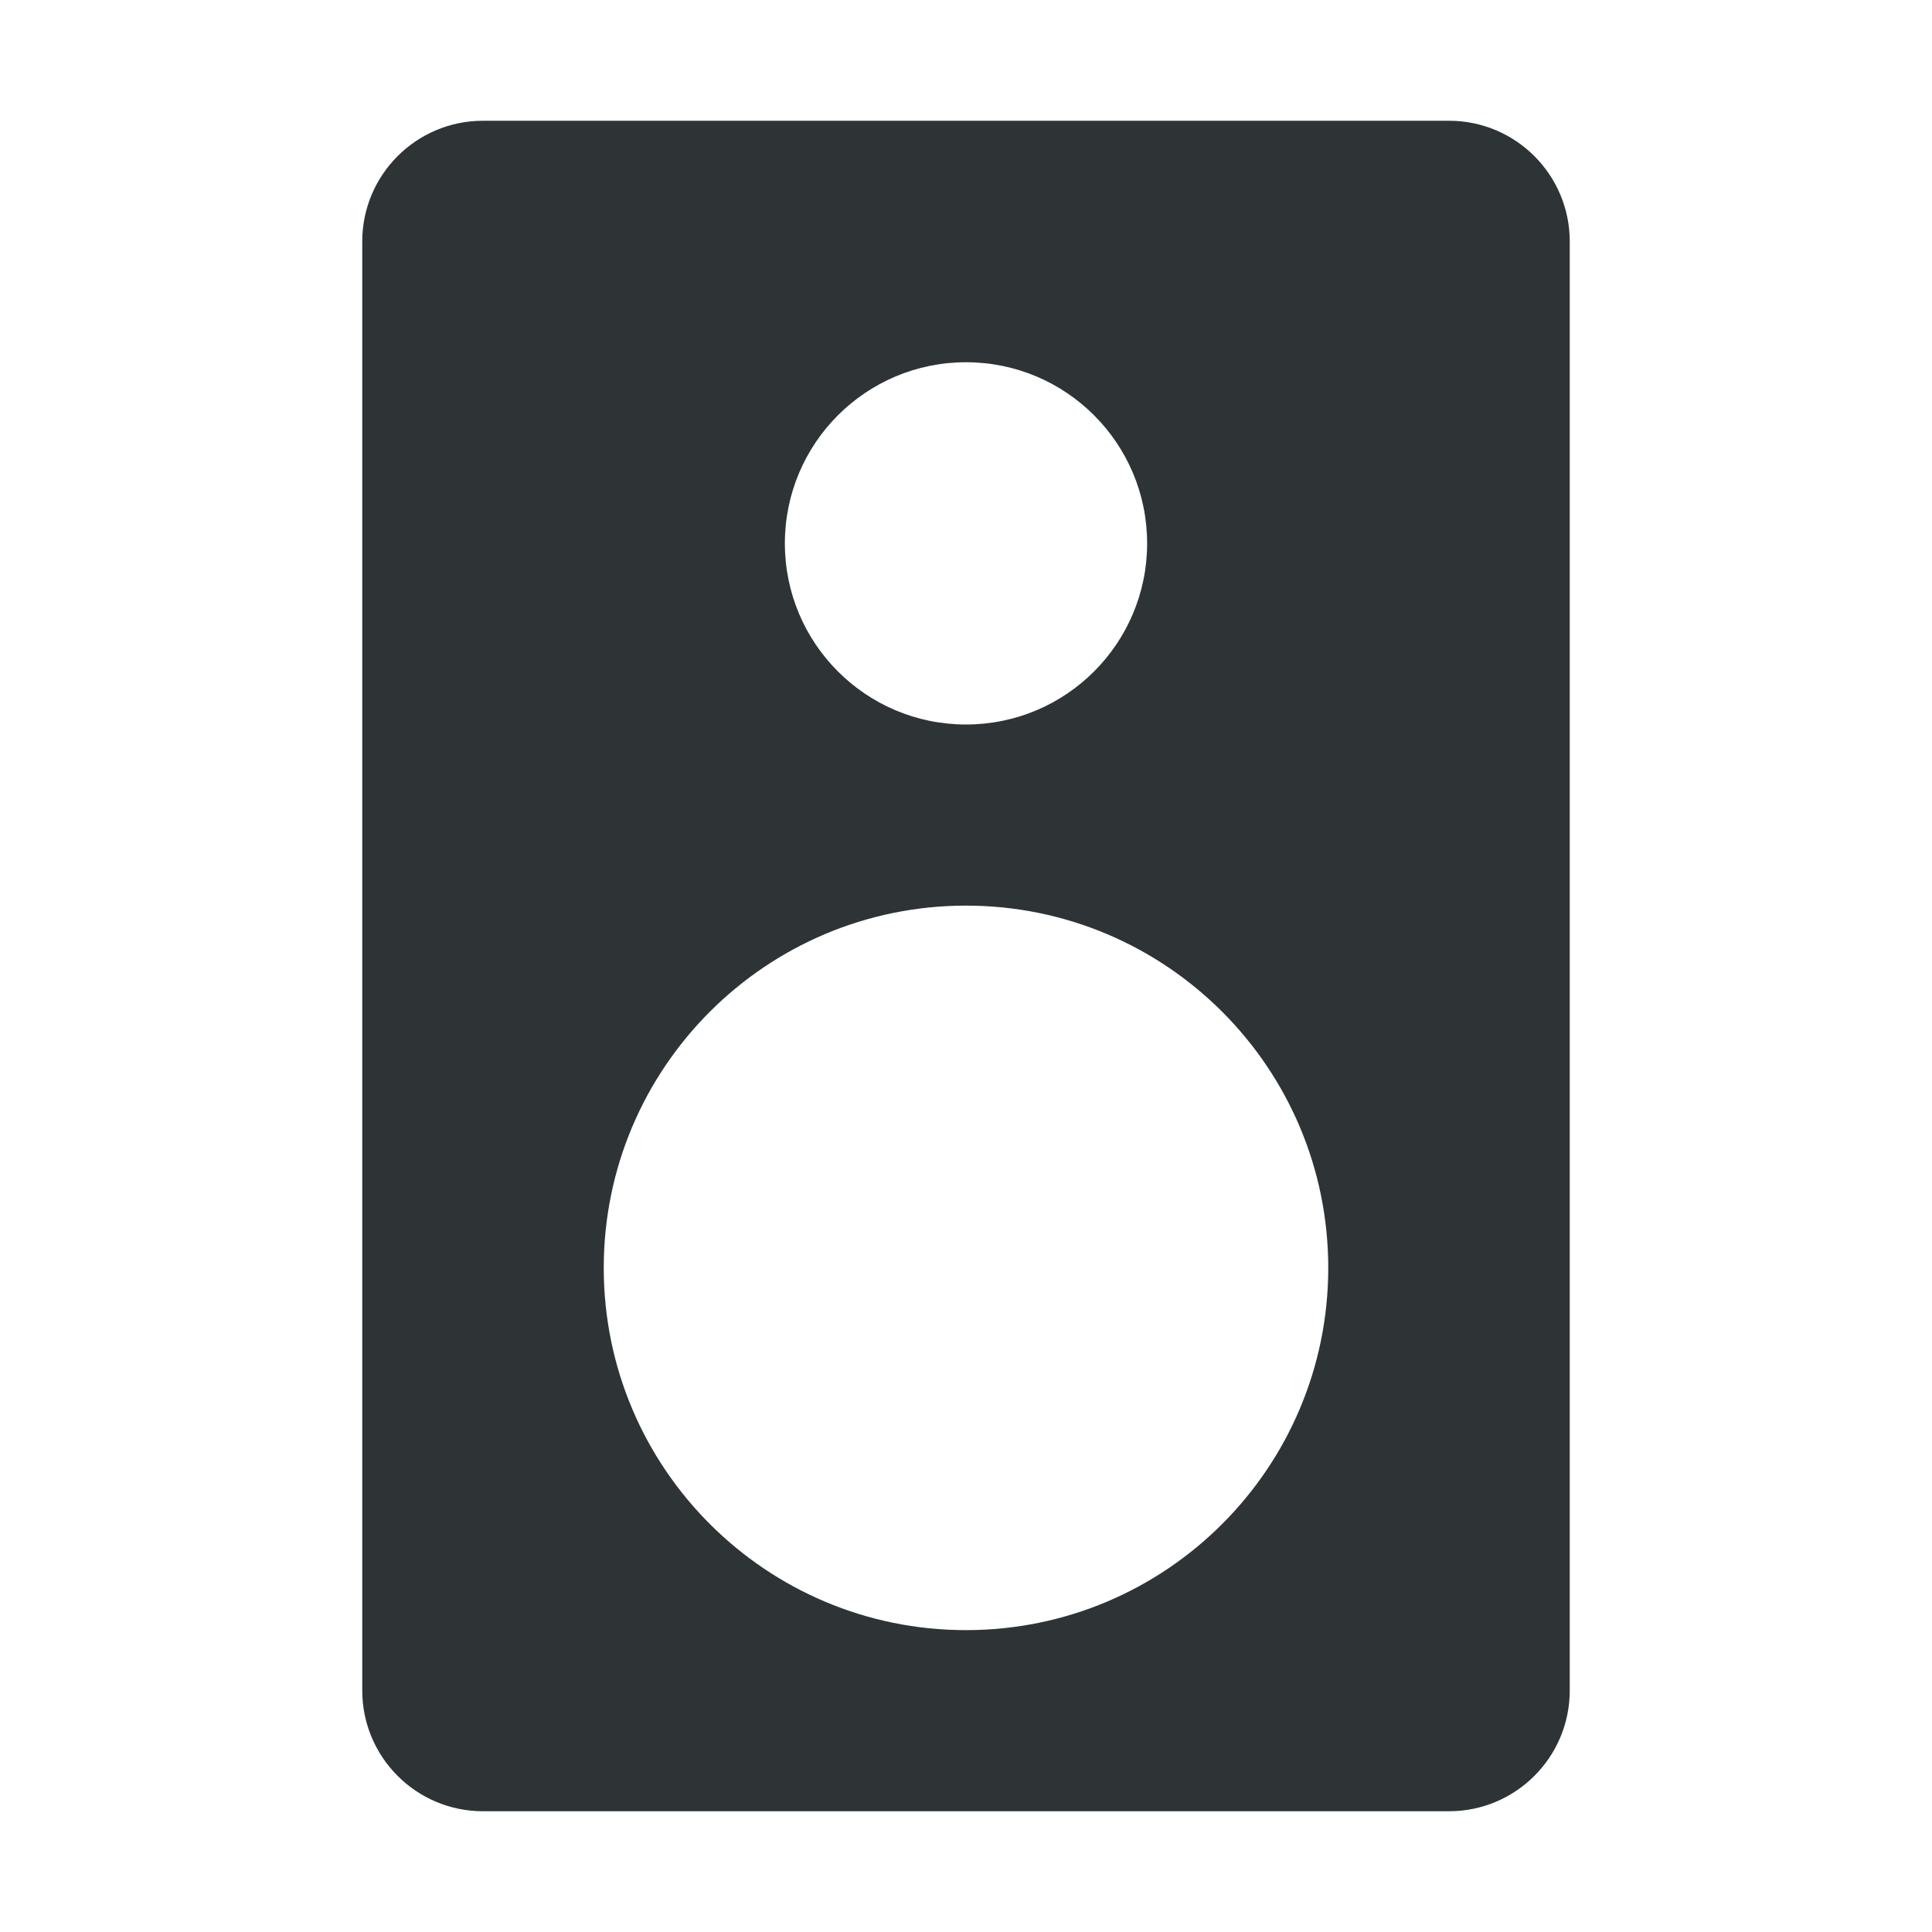
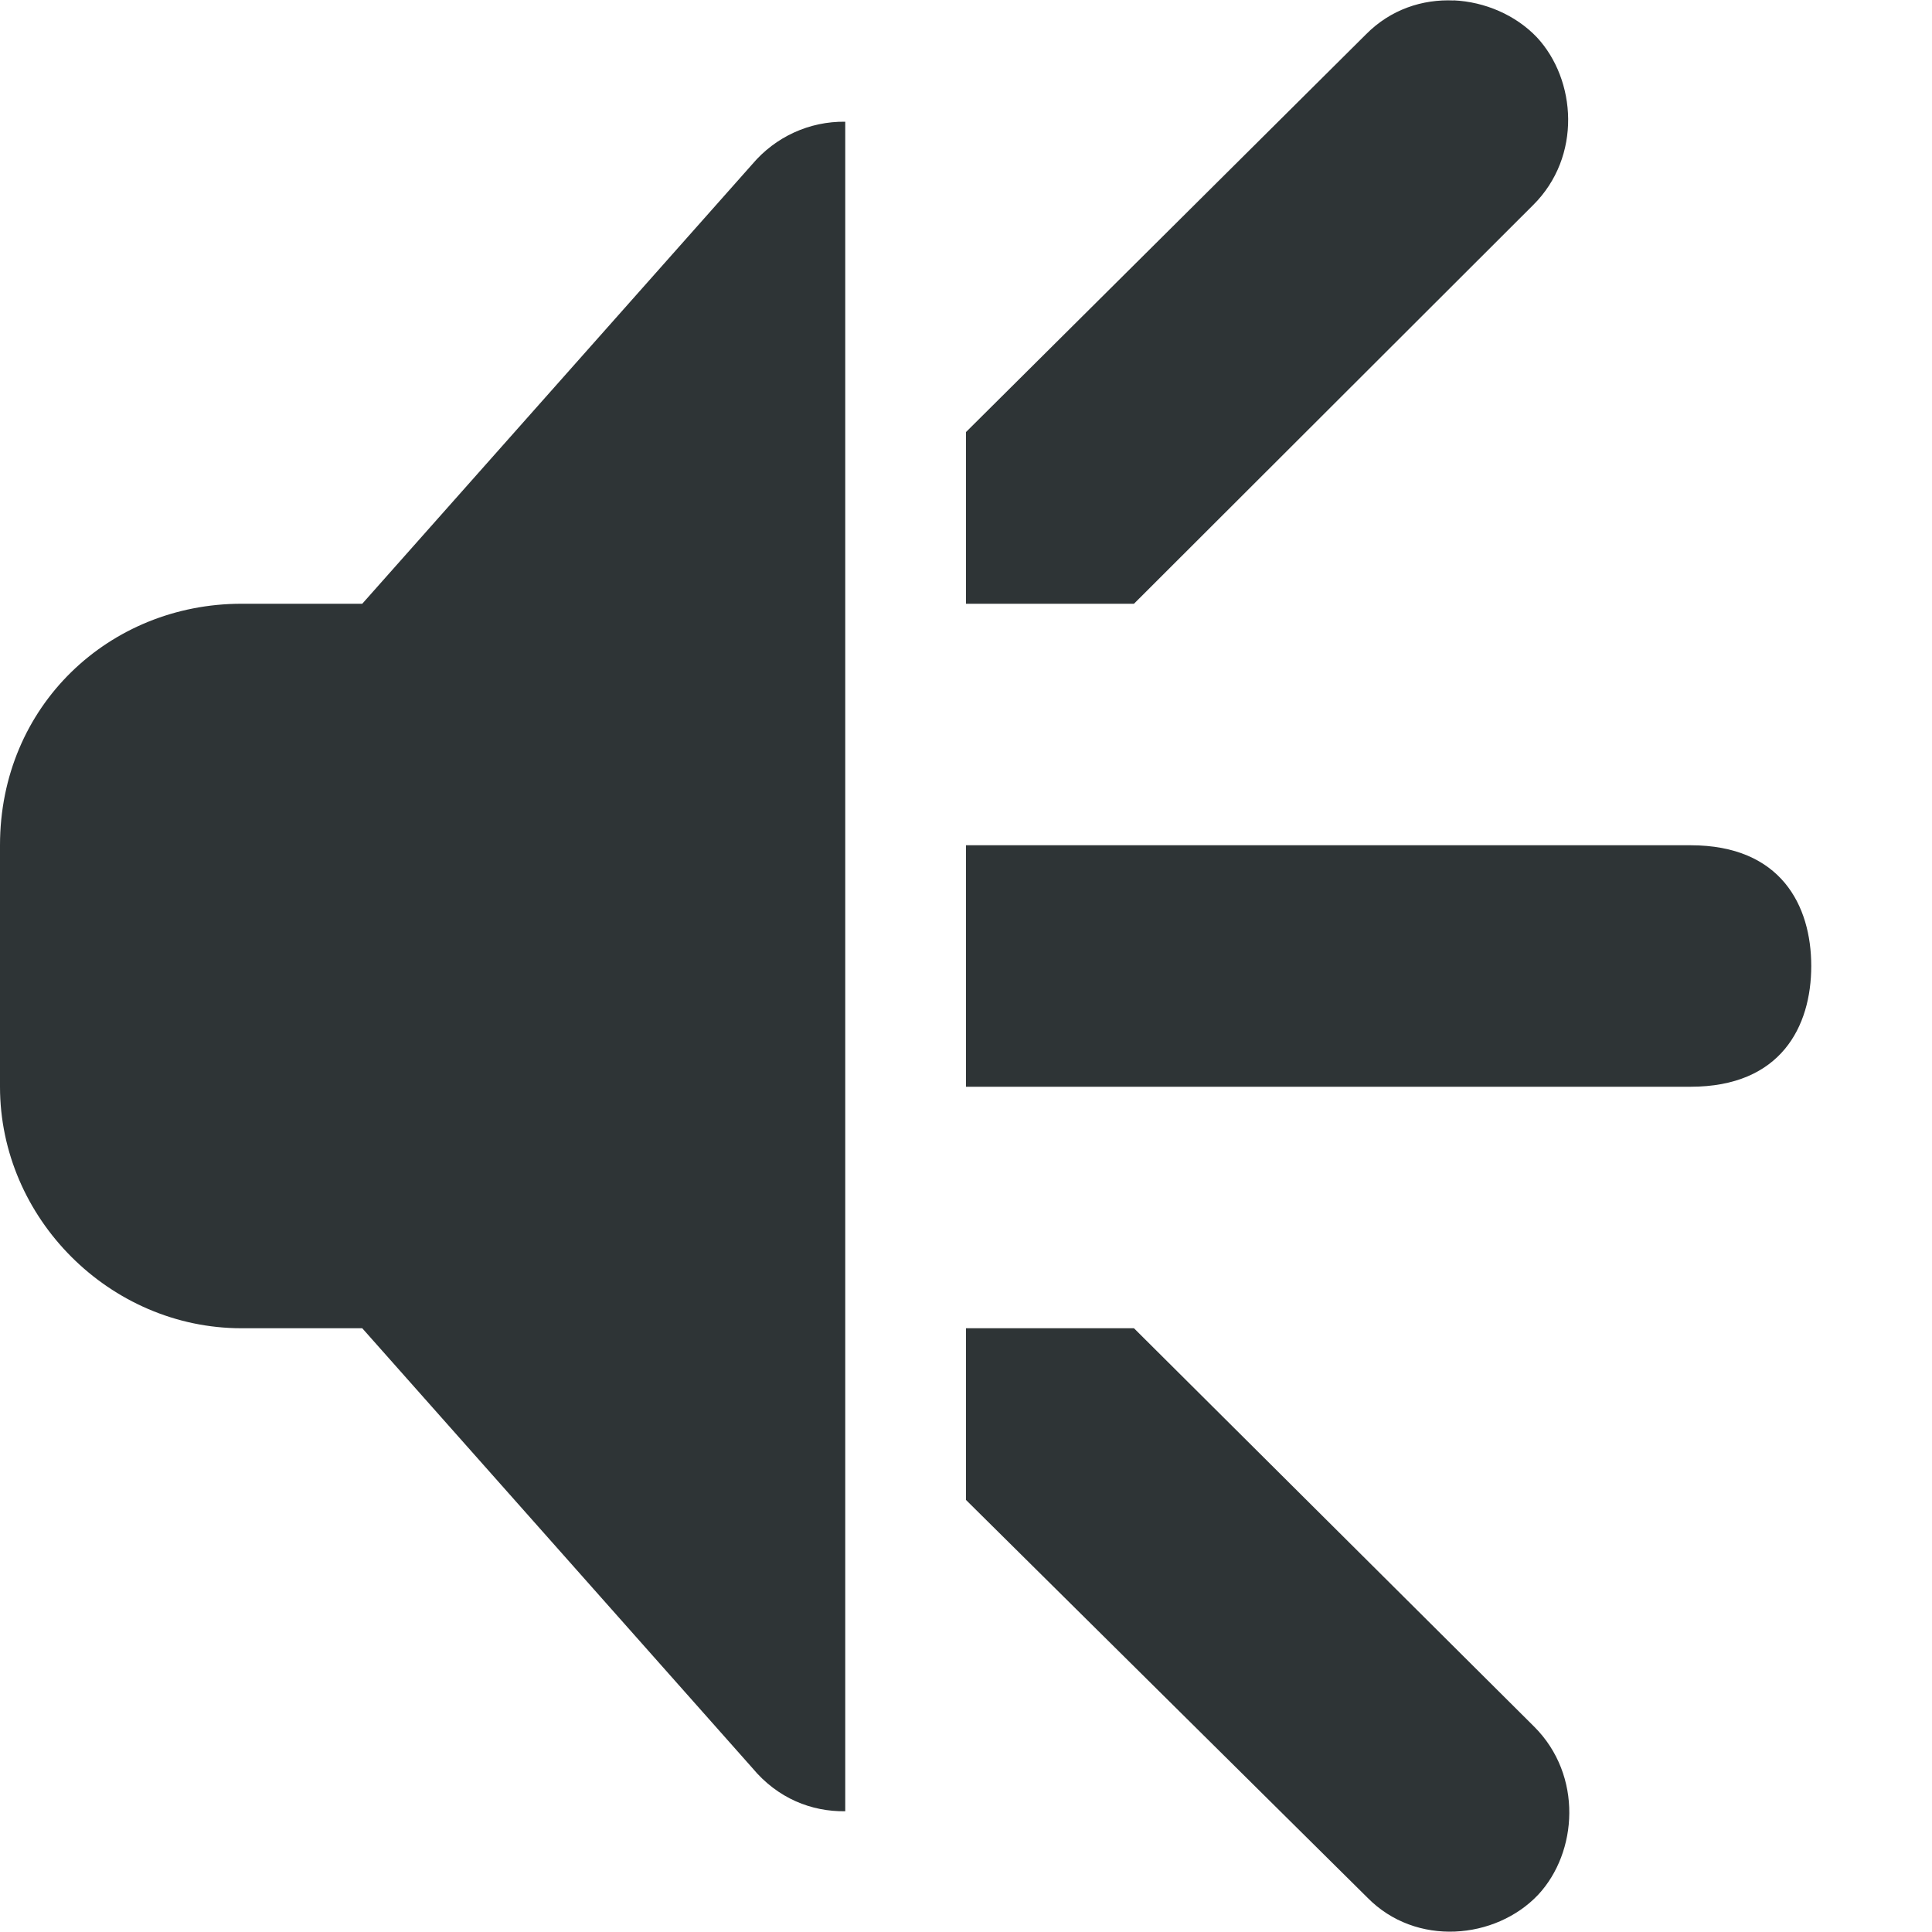
- <svg xmlns="http://www.w3.org/2000/svg" width="16" height="16" viewBox="0 0 16 16">
-   <path fill="#2e3436" fill-rule="evenodd" d="M4 1h8a1 1 0 0 1 1 1v12a1 1 0 0 1-1 1H4a1 1 0 0 1-1-1V2a1 1 0 0 1 1-1zm4 2a1.500 1.500 0 1 0 0 3 1.500 1.500 0 0 0 0-3zm0 4.500a3 3 0 1 0 0 6 3 3 0 0 0 0-6z" />
+ <svg xmlns="http://www.w3.org/2000/svg" width="16px" height="16px" viewBox="0 0 16 16">
+   <path fill="#2e3436" d="M12.039.004c-.258-.012-.523.074-.727.281L8 3.578V5h1.391l3.305-3.301c.406-.402.359-1.039.031-1.391-.176-.184-.43-.293-.688-.305M7 1.008c-.297-.004-.578.125-.77.352L3 5H2C.906 5 0 5.844 0 7v2c0 1.09.91 2 2 2h1l3.23 3.641c.211.254.492.363.77.359zM8 7v2h6c.75 0 1-.5 1-1s-.25-1-1-1zm0 4v1.422l3.324 3.293c.402.41 1.062.348 1.414-.023.328-.352.371-.988-.031-1.391L9.391 11zm0 0" />
</svg>
